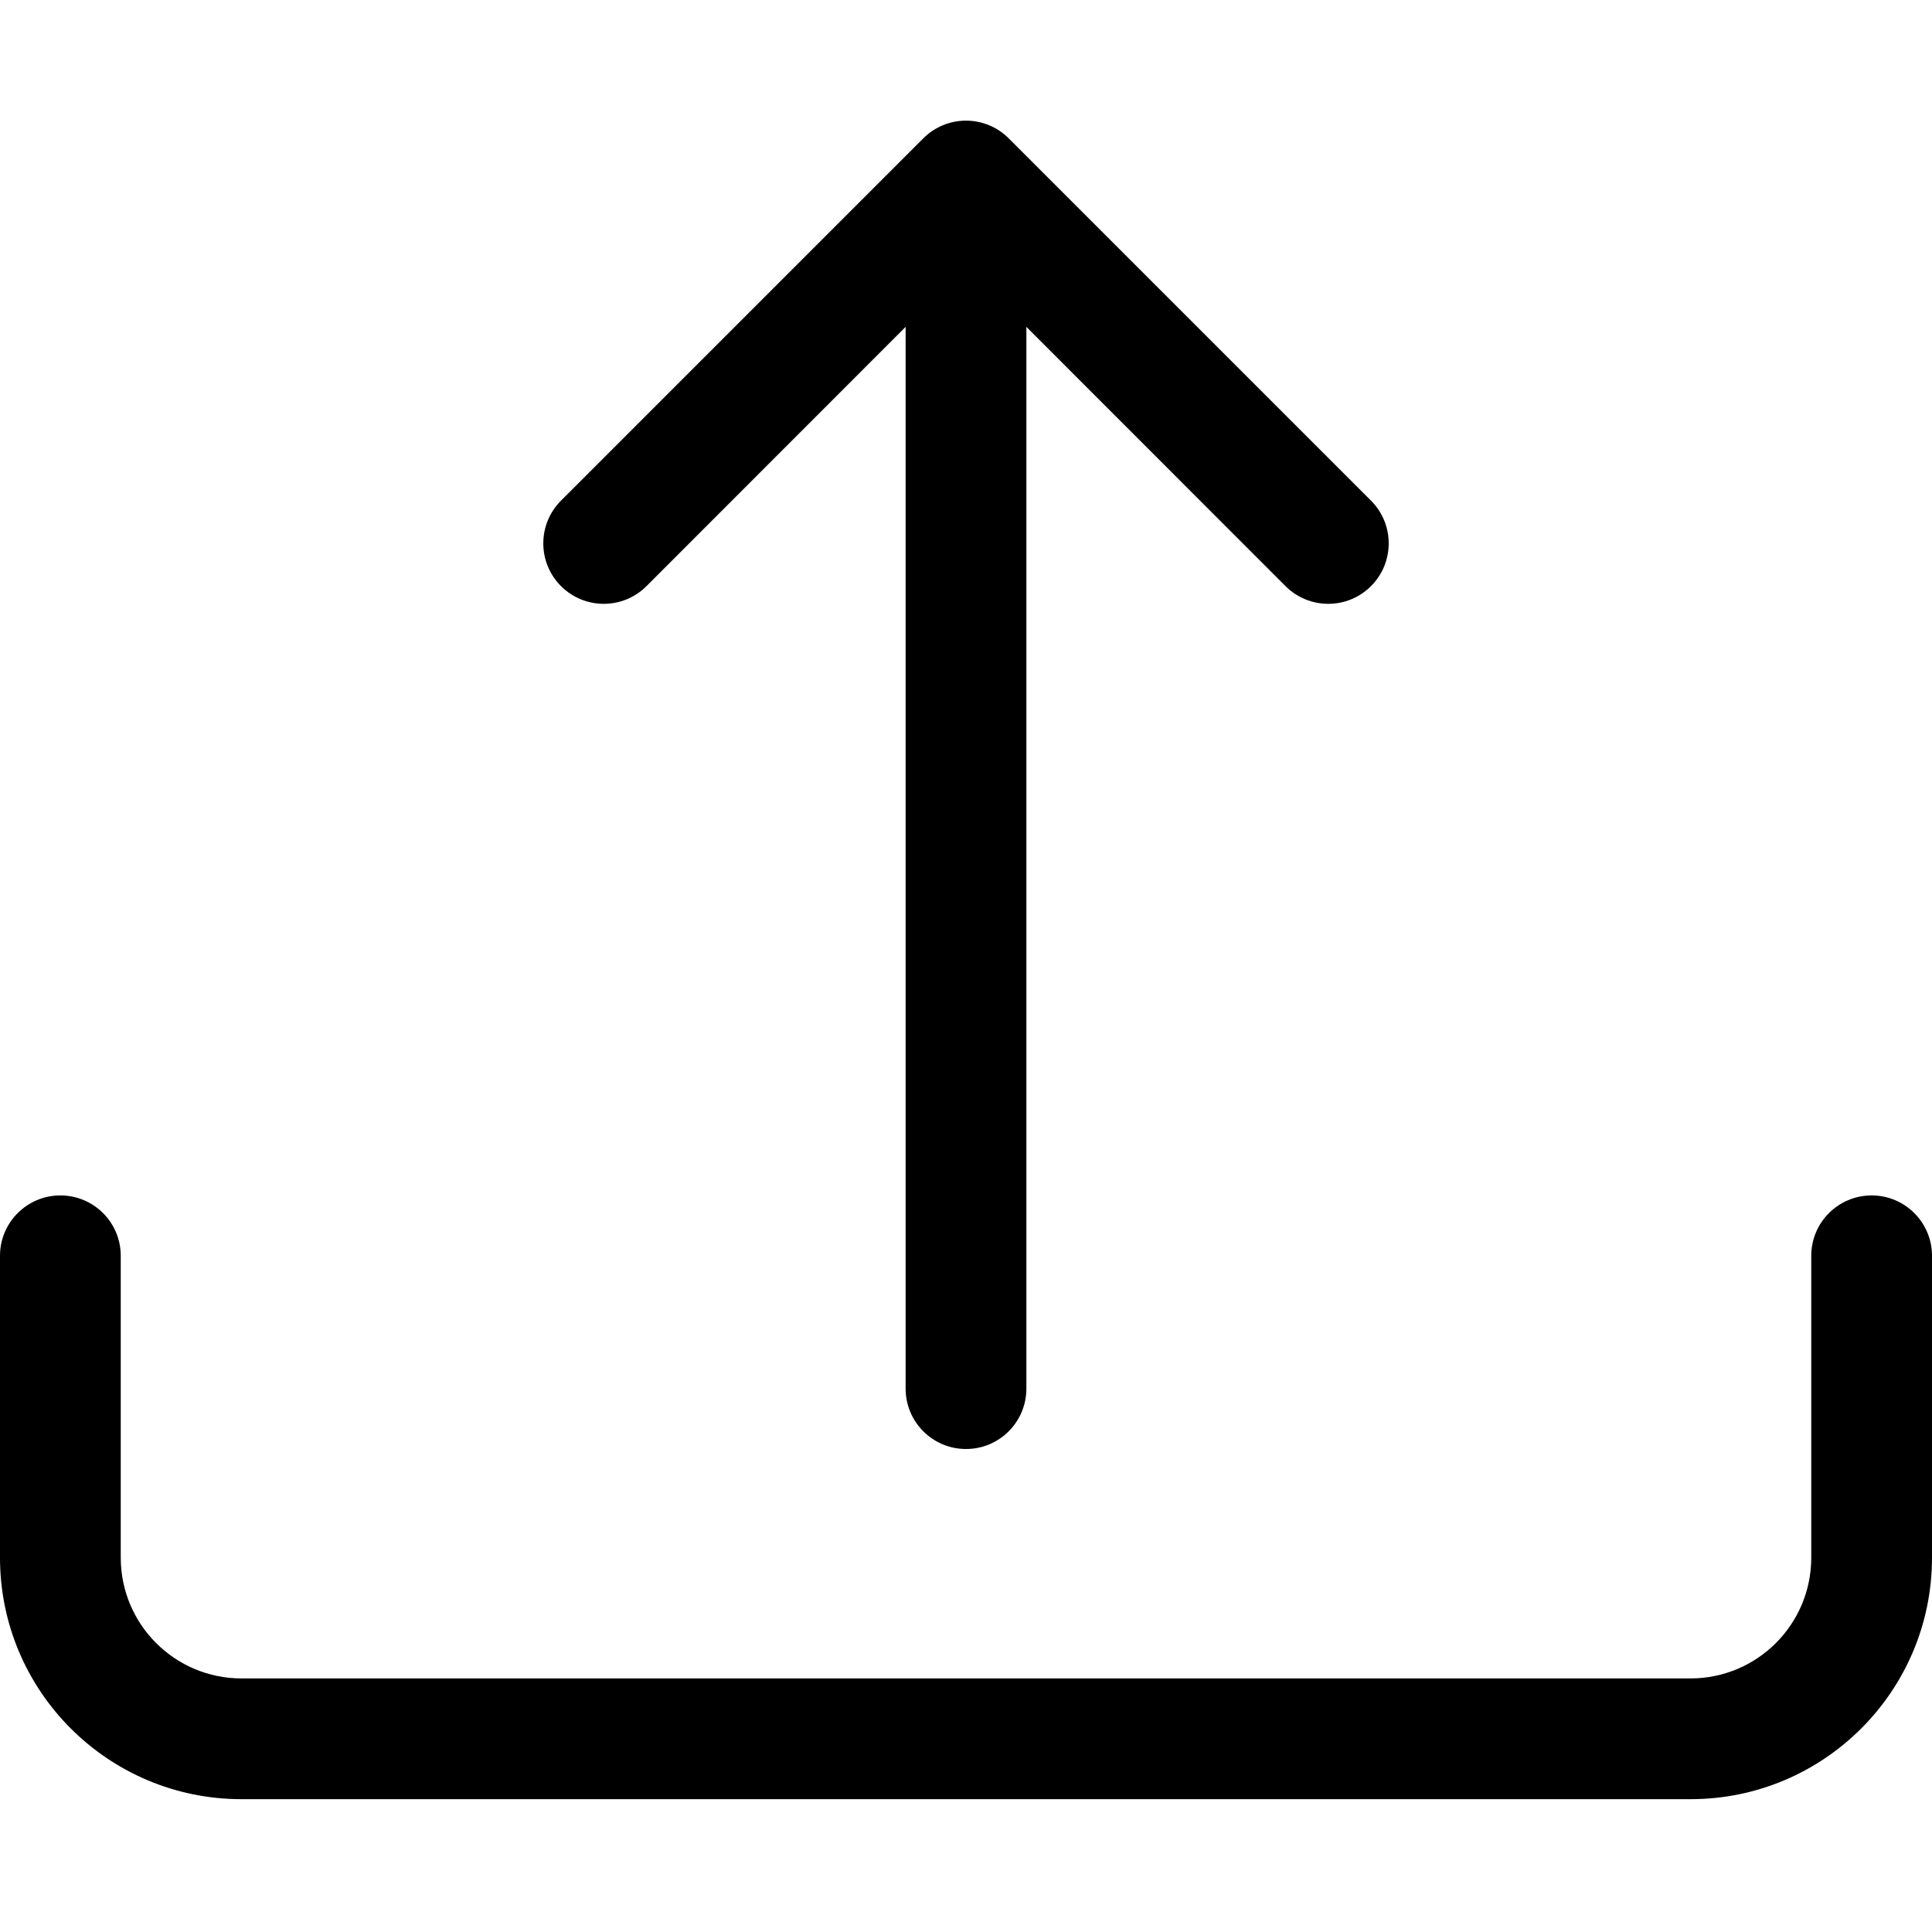
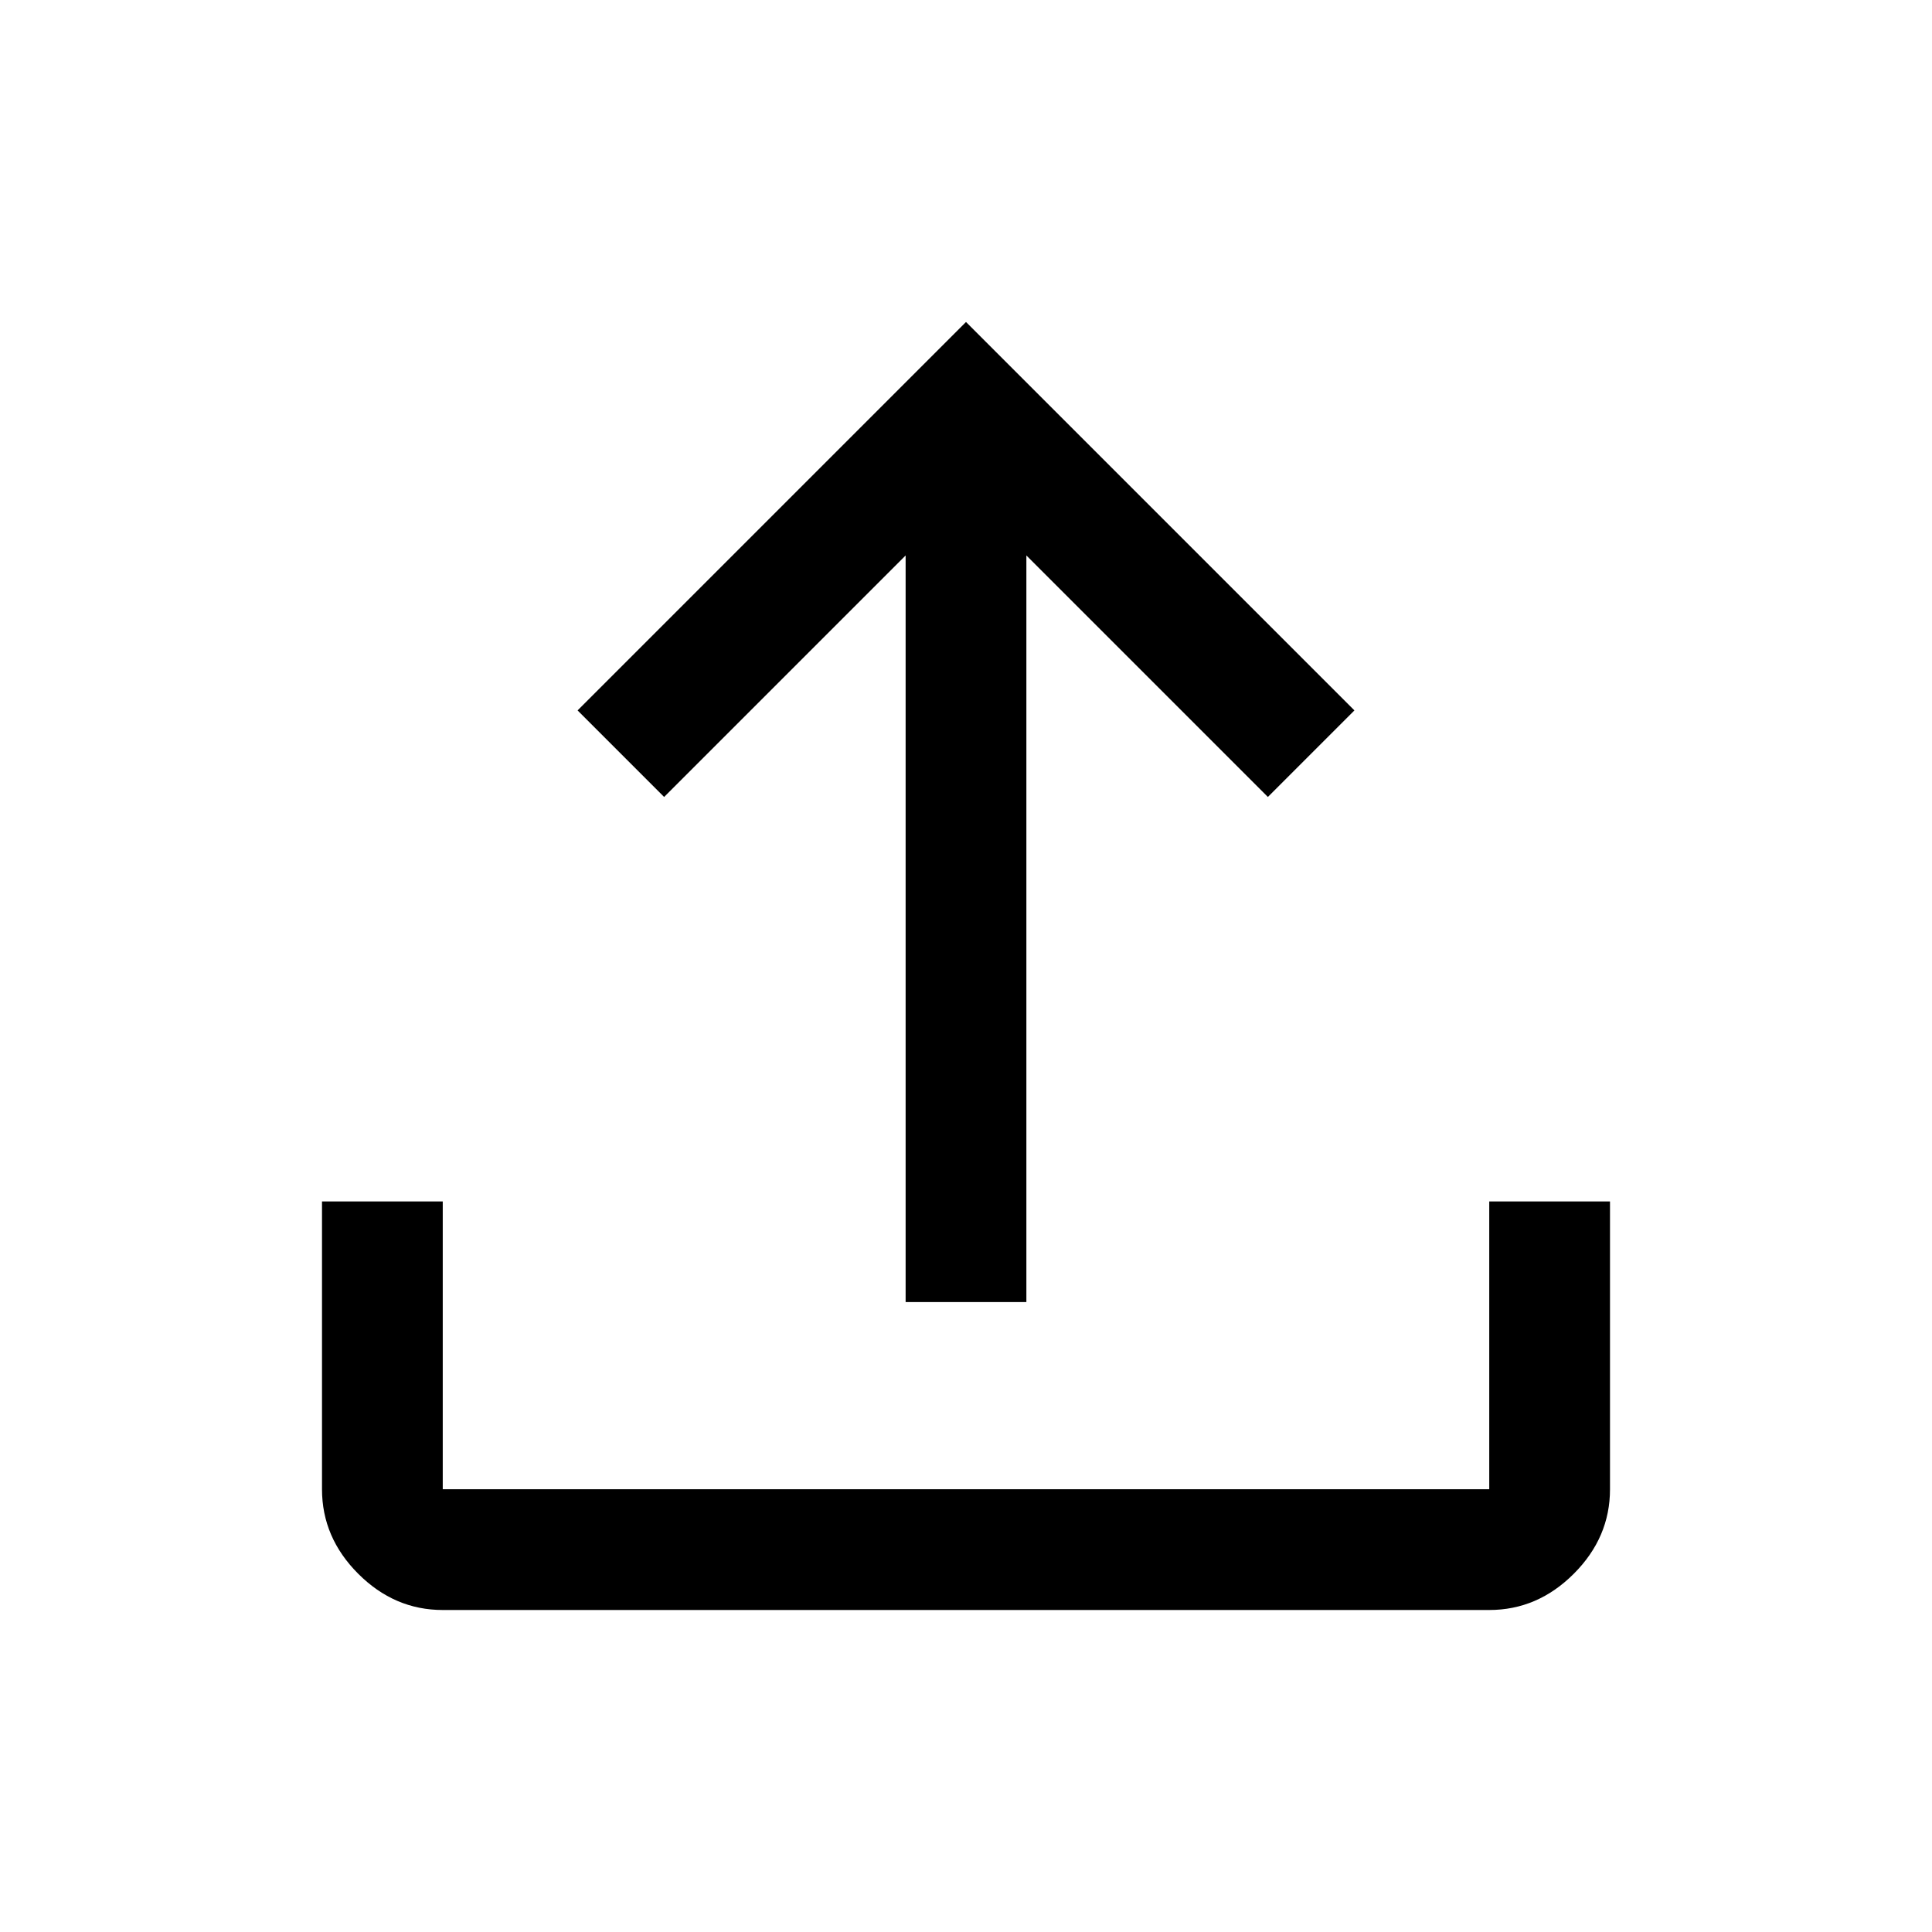
- <svg xmlns="http://www.w3.org/2000/svg" width="16" height="16" fill="currentColor" class="bi bi-upload" viewBox="0 0 16 16">
-   <path d="M.5 9.9a.5.5 0 0 1 .5.5v2.5a1 1 0 0 0 1 1h12a1 1 0 0 0 1-1v-2.5a.5.5 0 0 1 1 0v2.5a2 2 0 0 1-2 2H2a2 2 0 0 1-2-2v-2.5a.5.5 0 0 1 .5-.5z" />
-   <path d="M7.646 1.146a.5.5 0 0 1 .708 0l3 3a.5.5 0 0 1-.708.708L8.5 2.707V11.5a.5.5 0 0 1-1 0V2.707L5.354 4.854a.5.5 0 1 1-.708-.708l3-3z" />
+ <svg xmlns="http://www.w3.org/2000/svg" height="48" width="48">
+   <path d="M11 40Q9.8 40 8.9 39.1Q8 38.2 8 37V29.85H11V37Q11 37 11 37Q11 37 11 37H37Q37 37 37 37Q37 37 37 37V29.85H40V37Q40 38.2 39.1 39.1Q38.2 40 37 40ZM22.5 32.35V13.8L16.5 19.8L14.35 17.65L24 8L33.65 17.65L31.5 19.8L25.5 13.8V32.35Z" />
</svg>
